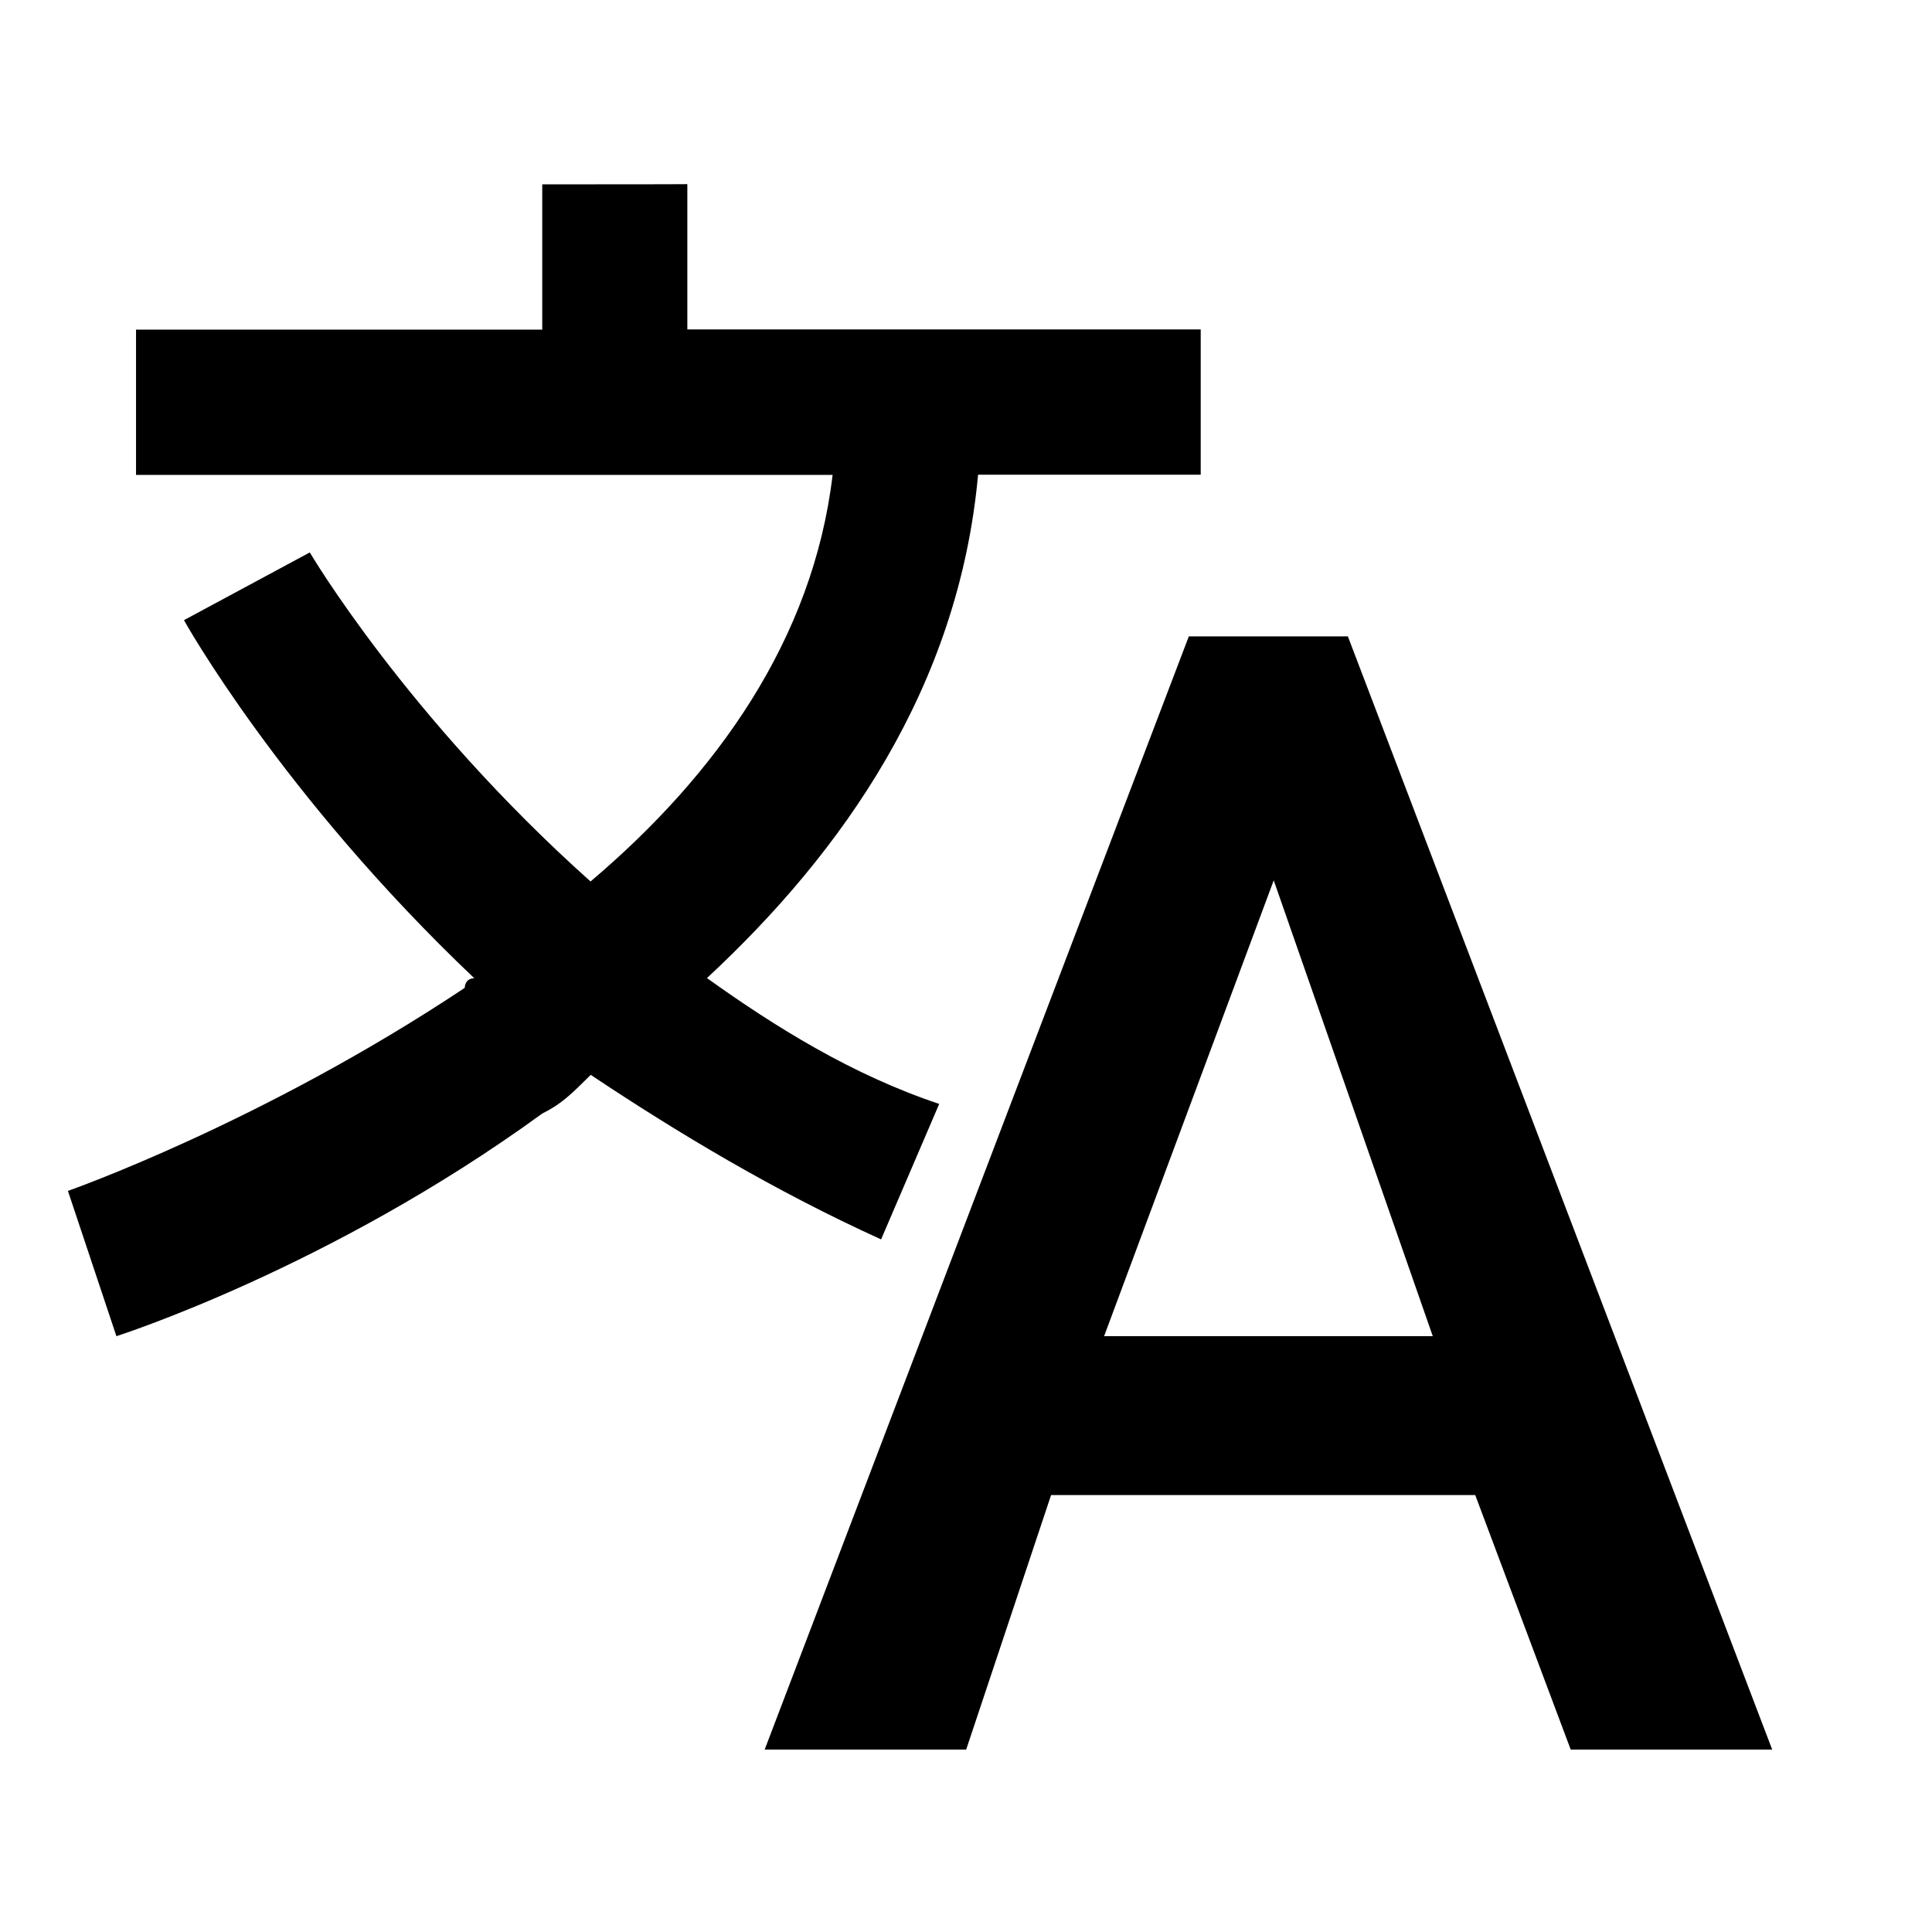
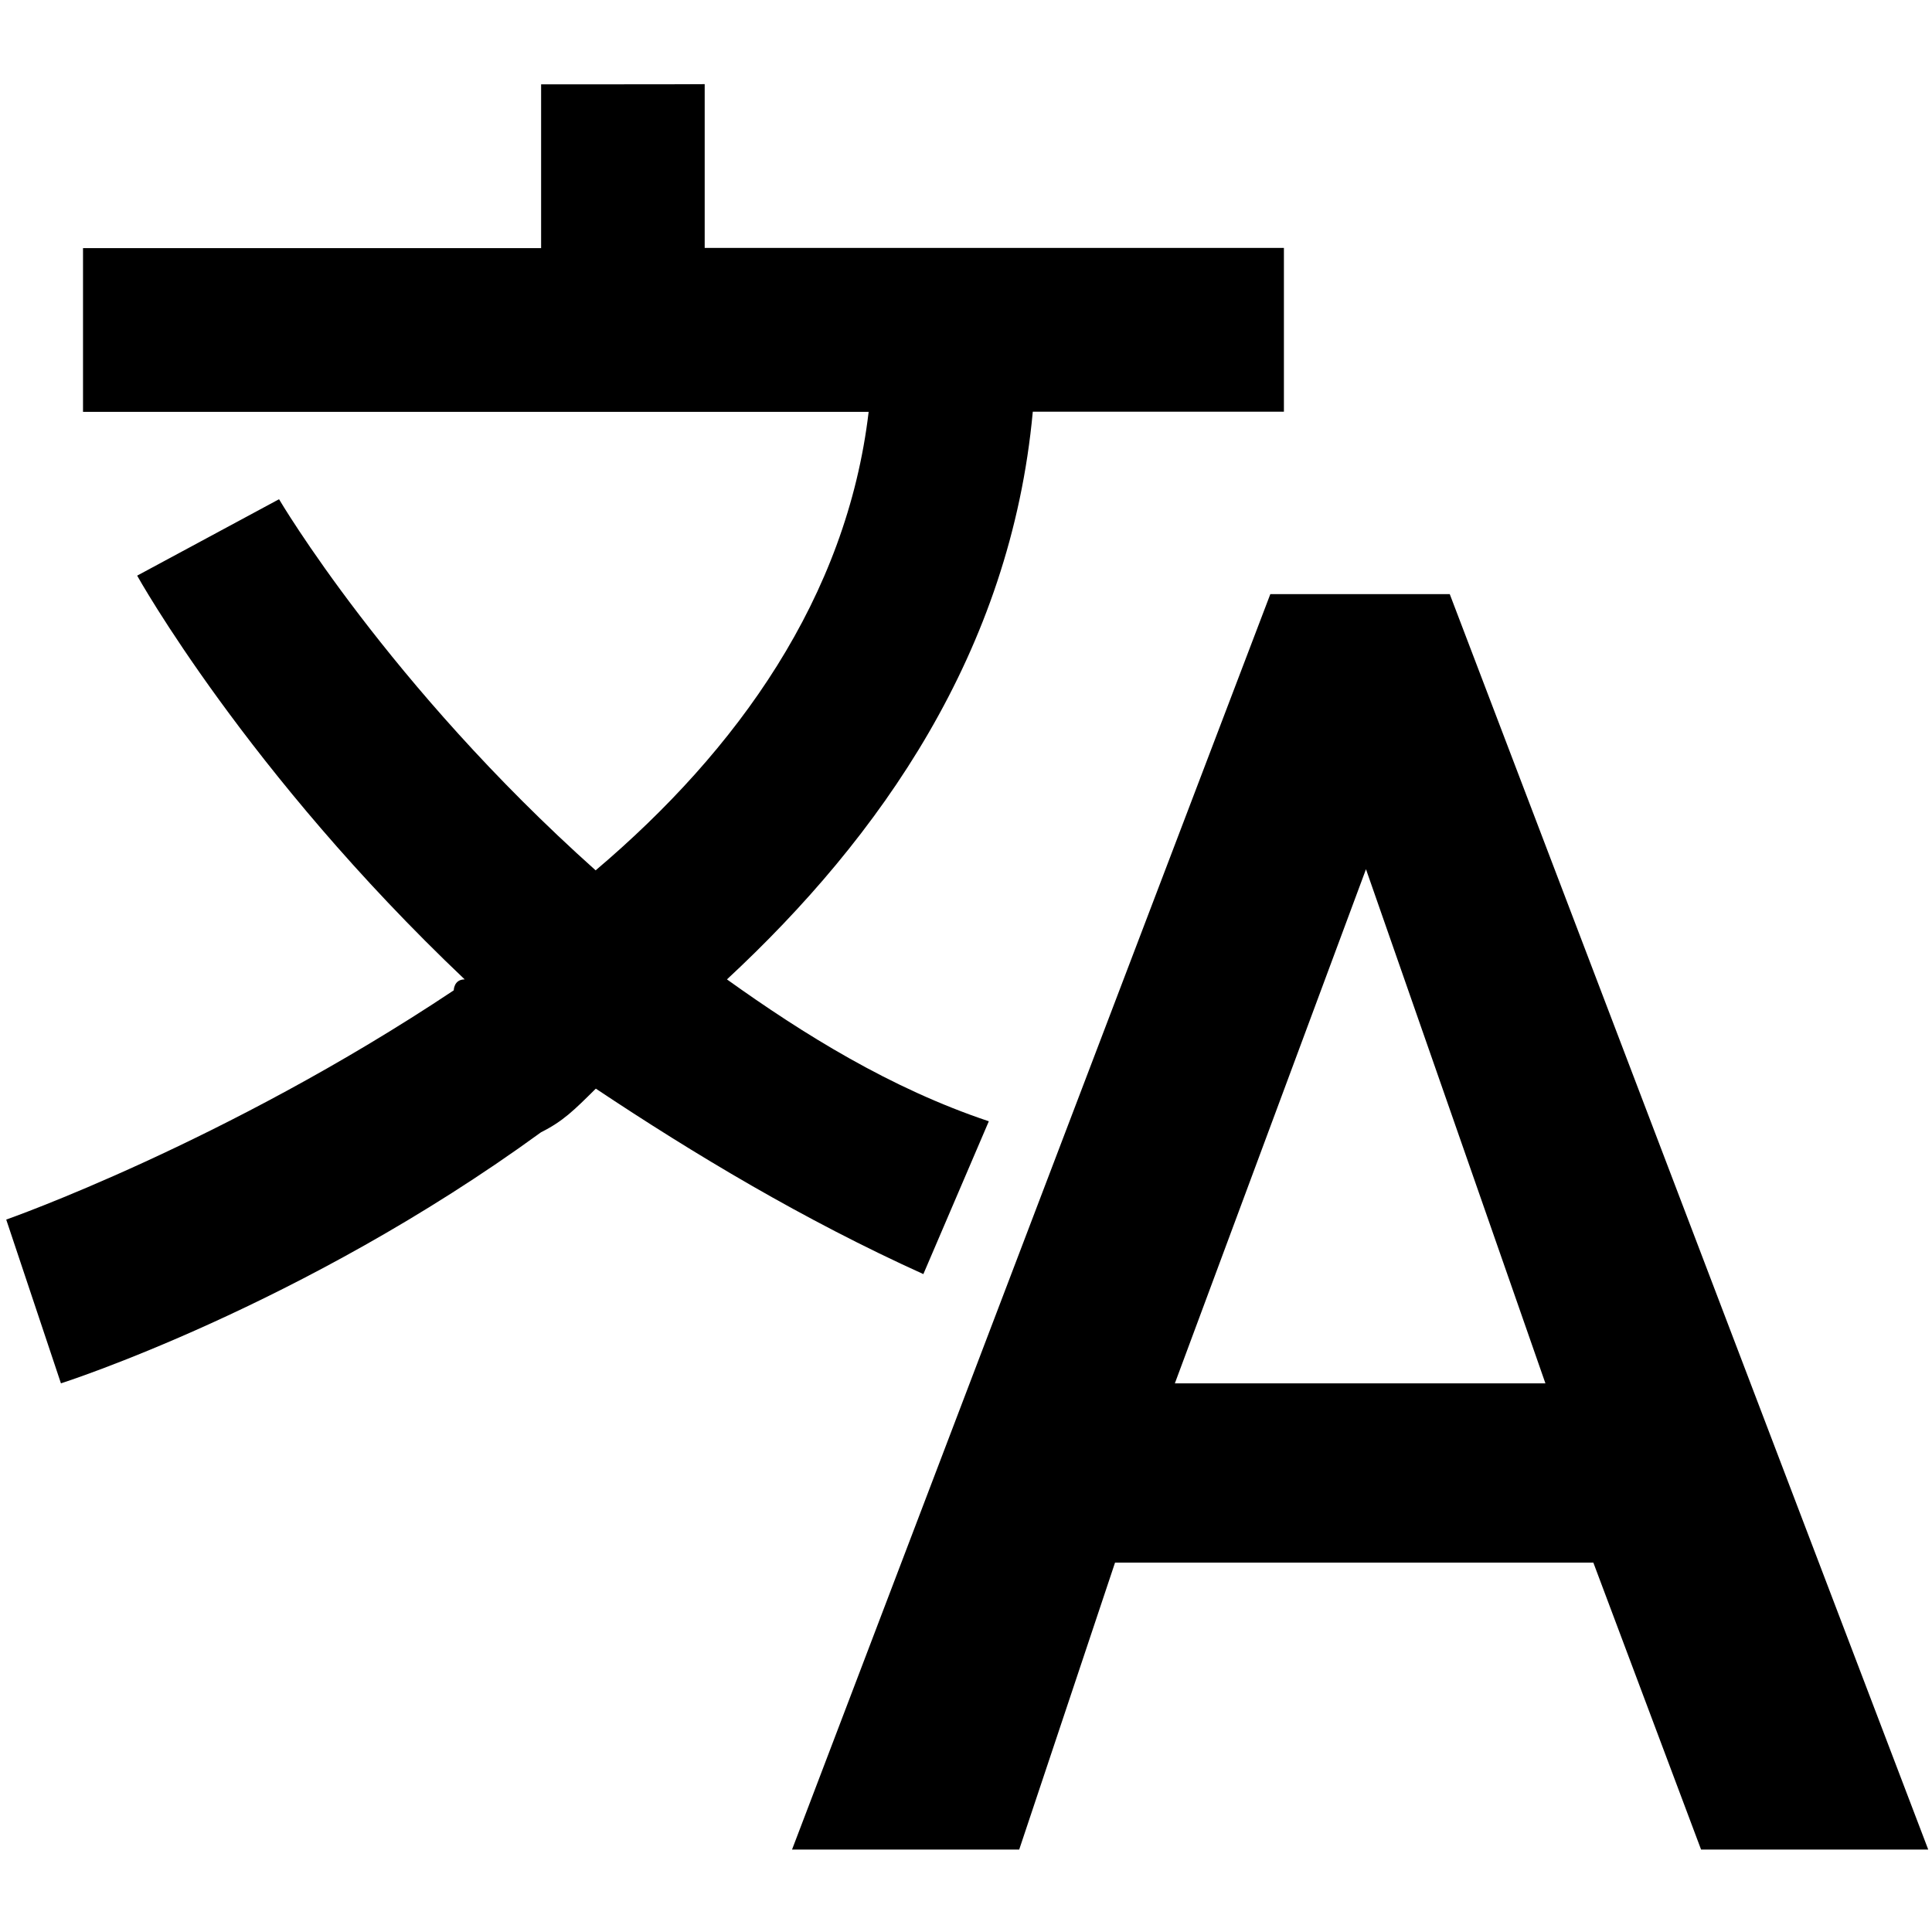
<svg xmlns="http://www.w3.org/2000/svg" version="1.1" id="Layer_1" x="0px" y="0px" viewBox="0 0 1024 1024" style="enable-background:new 0 0 1024 1024;" xml:space="preserve">
  <g>
-     <path d="M287.4,97.7v77H72.1v77h369.2c-10.3,87.2-61.6,159-128.3,215.5c-97.5-87.2-148.8-174.4-148.8-174.4l-66.7,35.9   c0,0,51.3,92.4,153.9,189.8c-5.1,0-5.1,5.1-5.1,5.1C138.6,595.3,36,631.2,36,631.2l25.7,77c0,0,112.9-35.9,225.7-118   c10.3-5.1,15.4-10.3,25.7-20.5c46.2,30.8,97.5,61.6,153.9,87.2l30.8-71.8c-46.2-15.4-87.2-41-123.1-66.7   c71.8-66.7,133.4-153.9,143.7-266.8h118v-77H364.3v-77C364.3,97.7,287.4,97.7,287.4,97.7z" />
+     <path d="M286.8,44.7v86.8H44v86.8h416.4c-11.6,98.3-69.5,179.3-144.7,243c-110-98.3-167.8-196.7-167.8-196.7l-75.2,40.5   c0,0,57.9,104.2,173.6,214c-5.8,0-5.8,5.8-5.8,5.8C119,605.9,3.3,646.4,3.3,646.4l29,86.8c0,0,127.3-40.5,254.5-133.1   c11.6-5.8,17.4-11.6,29-23.1c52.1,34.7,110,69.5,173.6,98.3l34.7-81c-52.1-17.4-98.3-46.2-138.8-75.2   c81-75.2,150.4-173.6,162.1-300.9h133.1v-86.8H373.5V44.6C373.5,44.7,286.8,44.7,286.8,44.7z" />
  </g>
-   <path d="M714.4,337.3h-84.3l-224.8,590h106.8l45-134.9h224.8l50.6,134.9h106.8L714.4,337.3z M585.2,708.2l89.9-241.6l84.3,241.6  H585.2z" />
+   <path d="M768.4,314.9h-95.1L419.8,980.3h120.4L591,828.2h253.5l57.1,152.1H1022L768.4,314.9z M622.7,733.2L724,460.7l95.1,272.5  H622.7z" />
</svg>
